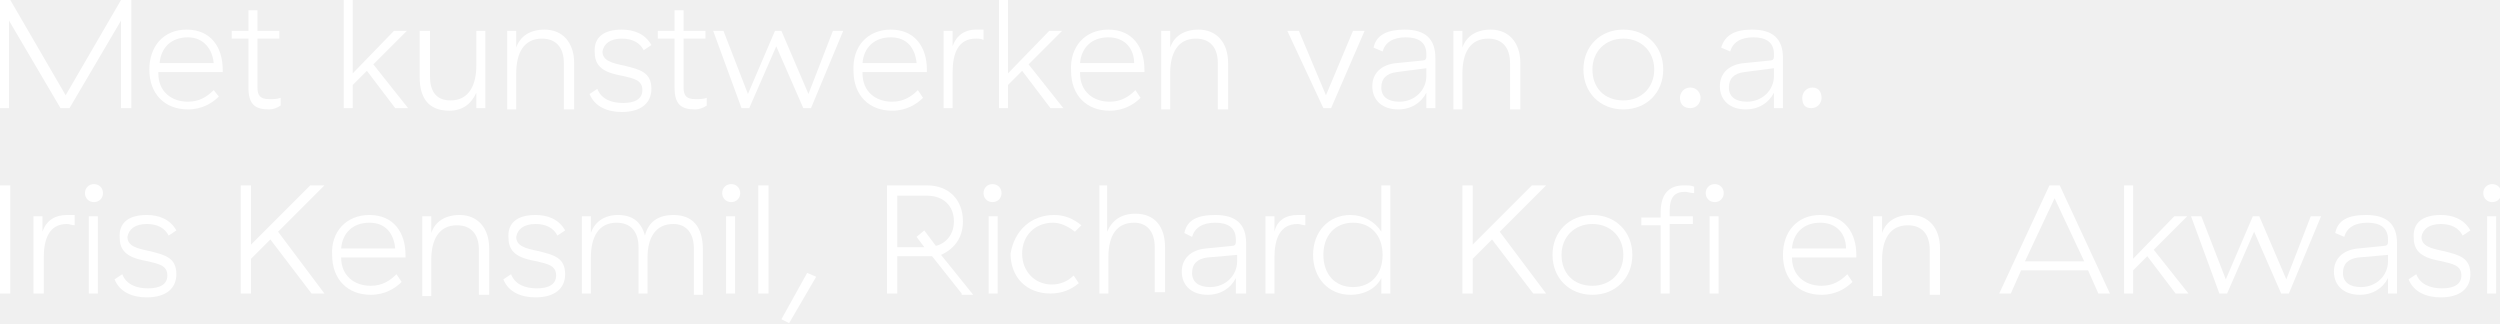
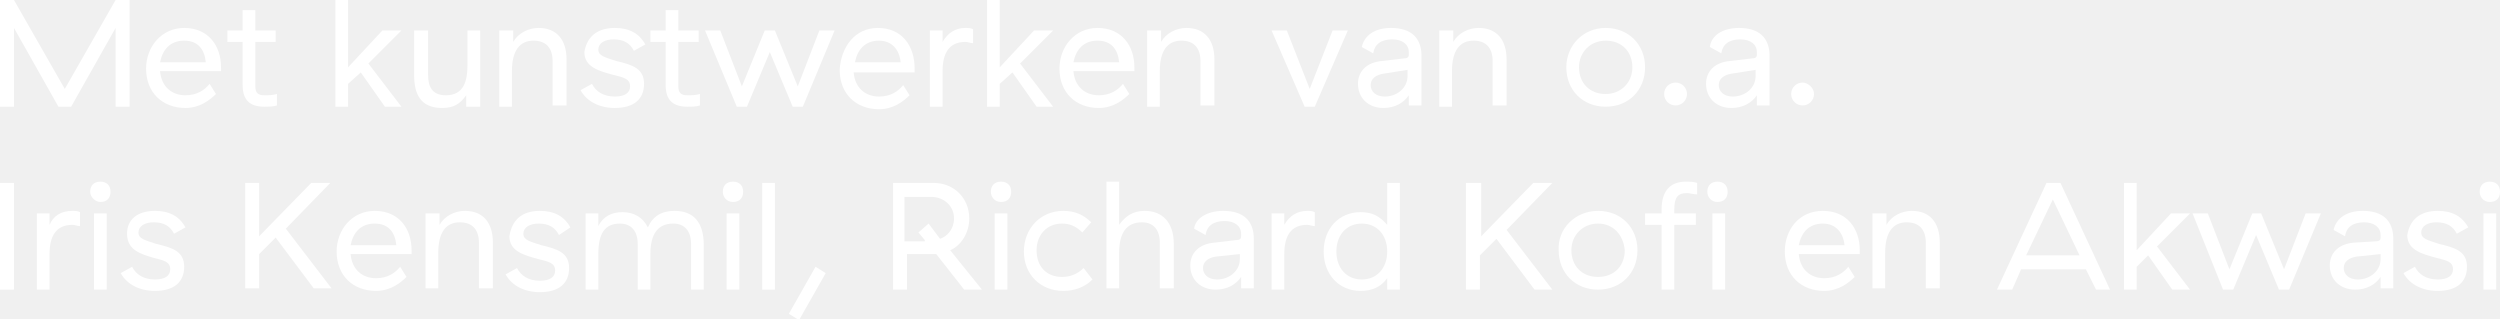
- <svg xmlns="http://www.w3.org/2000/svg" version="1.1" id="Laag_1" x="0px" y="0px" width="194.2px" height="25.1px" viewBox="0 0 194.2 25.1" style="enable-background:new 0 0 194.2 25.1;" xml:space="preserve">
+ <svg xmlns="http://www.w3.org/2000/svg" version="1.1" id="Laag_1" x="0px" y="0px" width="196.8px" height="25.1px" viewBox="0 0 196.8 25.1" style="enable-background:new 0 0 196.8 25.1;" xml:space="preserve">
  <style type="text/css">
	.st0{fill:#FFFFFF;}
</style>
  <g>
-     <path class="st0" d="M0,0h0.8l4.3,7.4L9.4,0h0.8v8.4H9.4V1.6l-4,6.8H4.7l-4-6.8v6.8H0V0z" />
-     <path class="st0" d="M14.5,2.3c1.9,0,2.8,1.4,2.8,3.1v0.2h-5v0.1c0,1.4,1,2.2,2.3,2.2c0.9,0,1.5-0.4,2-0.9L17,7.5   c-0.5,0.5-1.3,1-2.4,1c-1.8,0-3-1.2-3-3.1C11.6,3.6,12.7,2.3,14.5,2.3z M14.6,2.9c-1.3,0-2.1,0.8-2.2,2h4.2   C16.5,3.8,15.8,2.9,14.6,2.9z" />
-     <path class="st0" d="M20.9,8.5c-1.1,0-1.6-0.4-1.6-1.7V3H18V2.4h1.3V0.8H20v1.6h1.7V3H20v3.8c0,0.6,0.2,0.9,0.9,0.9   c0.4,0,0.6,0,0.9-0.1v0.6C21.5,8.4,21.2,8.5,20.9,8.5z" />
-     <path class="st0" d="M27.4,6.6v1.8h-0.7V0h0.7v5.7l3.2-3.3h1L29,5l2.7,3.4h-1l-2.2-2.9L27.4,6.6z" />
-     <path class="st0" d="M37.7,8.4H37V7.2c-0.4,0.9-1.1,1.4-2.1,1.4c-1.7,0-2.3-1.1-2.3-2.6V2.4h0.8v3.5c0,1.1,0.4,1.9,1.6,1.9   c1.5,0,2-1.3,2-2.7V2.4h0.7V8.4z" />
-     <path class="st0" d="M39.4,2.4h0.7v1.3c0.3-0.9,1.1-1.4,2.2-1.4c1.4,0,2.3,1,2.3,2.6v3.6h-0.8V4.9c0-1.2-0.6-1.9-1.7-1.9   c-1.4,0-2,1.1-2,2.7v2.8h-0.7V2.4z" />
-     <path class="st0" d="M48.3,2.3c0.9,0,1.8,0.3,2.3,1.2l-0.6,0.4c-0.3-0.6-0.9-0.9-1.7-0.9c-0.9,0-1.4,0.4-1.5,1   c0,0.7,0.7,0.9,1.7,1.1c1.2,0.3,2.1,0.5,2.1,1.8c0,1.1-0.8,1.8-2.3,1.8c-1.1,0-2.1-0.4-2.5-1.4l0.6-0.4c0.3,0.8,1.1,1.1,2,1.1   c0.9,0,1.5-0.3,1.5-1c0-0.8-0.7-0.9-1.5-1.1c-1.1-0.2-2.2-0.5-2.2-1.8C46.1,2.9,46.9,2.3,48.3,2.3z" />
-     <path class="st0" d="M54,8.5c-1.1,0-1.6-0.4-1.6-1.7V3h-1.3V2.4h1.3V0.8h0.7v1.6h1.7V3h-1.7v3.8c0,0.6,0.2,0.9,0.9,0.9   c0.4,0,0.6,0,0.9-0.1v0.6C54.6,8.4,54.3,8.5,54,8.5z" />
-     <path class="st0" d="M55.4,2.4h0.8l1.9,4.9l2.1-4.9h0.5l2.1,4.9l1.9-4.9h0.8l-2.5,6h-0.6l-2.1-4.8l-2.1,4.8h-0.6L55.4,2.4z" />
-     <path class="st0" d="M69.2,2.3c1.9,0,2.8,1.4,2.8,3.1v0.2h-5v0.1c0,1.4,1,2.2,2.3,2.2c0.9,0,1.5-0.4,2-0.9l0.4,0.6   c-0.5,0.5-1.3,1-2.4,1c-1.8,0-3-1.2-3-3.1C66.2,3.6,67.4,2.3,69.2,2.3z M69.2,2.9c-1.3,0-2.1,0.8-2.2,2h4.2   C71.1,3.8,70.5,2.9,69.2,2.9z" />
-     <path class="st0" d="M75.8,2.3c0.2,0,0.4,0,0.6,0v0.8C76.2,3,76,3,75.8,3C74.4,3,74,4.2,74,5.6v2.8h-0.7v-6H74v1.2   C74.3,2.7,75,2.3,75.8,2.3z" />
-     <path class="st0" d="M78.3,6.6v1.8h-0.7V0h0.7v5.7l3.2-3.3h1L79.9,5l2.7,3.4h-1l-2.2-2.9L78.3,6.6z" />
-     <path class="st0" d="M86.1,2.3c1.9,0,2.8,1.4,2.8,3.1v0.2h-5v0.1c0,1.4,1,2.2,2.3,2.2c0.9,0,1.5-0.4,2-0.9l0.4,0.6   c-0.5,0.5-1.3,1-2.4,1c-1.8,0-3-1.2-3-3.1C83.1,3.6,84.3,2.3,86.1,2.3z M86.1,2.9c-1.3,0-2.1,0.8-2.2,2h4.2   C88.1,3.8,87.4,2.9,86.1,2.9z" />
-     <path class="st0" d="M90.2,2.4h0.7v1.3c0.3-0.9,1.1-1.4,2.2-1.4c1.4,0,2.3,1,2.3,2.6v3.6h-0.8V4.9c0-1.2-0.6-1.9-1.7-1.9   c-1.4,0-2,1.1-2,2.7v2.8h-0.7V2.4z" />
-     <path class="st0" d="M100,2.4h0.9l2.1,5l2.1-5h0.9l-2.6,6h-0.6L100,2.4z" />
-     <path class="st0" d="M109.1,2.3c1.6,0,2.4,0.7,2.4,2.2v3.9h-0.7V7.2c-0.4,0.8-1.2,1.3-2.2,1.3c-1.2,0-2-0.7-2-1.8   c0-1,0.7-1.7,1.9-1.8l2-0.2c0.2,0,0.3-0.1,0.3-0.3V4.2c0-0.9-0.6-1.3-1.6-1.3c-1,0-1.6,0.4-1.8,1.1l-0.7-0.3   C106.9,2.7,107.8,2.3,109.1,2.3z M108.5,5.6c-0.8,0.1-1.2,0.5-1.2,1.2c0,0.7,0.5,1.1,1.4,1.1c1.2,0,2.1-0.9,2.1-2V5.3L108.5,5.6z" />
-     <path class="st0" d="M112.9,2.4h0.7v1.3c0.3-0.9,1.1-1.4,2.2-1.4c1.4,0,2.3,1,2.3,2.6v3.6h-0.8V4.9c0-1.2-0.6-1.9-1.7-1.9   c-1.4,0-2,1.1-2,2.7v2.8h-0.7V2.4z" />
-     <path class="st0" d="M126.1,2.3c1.8,0,3.1,1.3,3.1,3.1c0,1.8-1.3,3.1-3.1,3.1c-1.8,0-3.1-1.3-3.1-3.1C123,3.6,124.3,2.3,126.1,2.3z    M126.1,3c-1.4,0-2.4,1-2.4,2.4s0.9,2.4,2.4,2.4c1.4,0,2.4-1,2.4-2.4S127.5,3,126.1,3z" />
-     <path class="st0" d="M132.1,7.6c0,0.4-0.3,0.8-0.8,0.8s-0.8-0.3-0.8-0.8c0-0.4,0.3-0.8,0.8-0.8S132.1,7.2,132.1,7.6z" />
-     <path class="st0" d="M136.1,2.3c1.6,0,2.4,0.7,2.4,2.2v3.9h-0.7V7.2c-0.4,0.8-1.2,1.3-2.2,1.3c-1.2,0-2-0.7-2-1.8   c0-1,0.7-1.7,1.9-1.8l2-0.2c0.2,0,0.3-0.1,0.3-0.3V4.2c0-0.9-0.6-1.3-1.6-1.3c-1,0-1.6,0.4-1.8,1.1l-0.7-0.3   C134,2.7,134.8,2.3,136.1,2.3z M135.5,5.6c-0.8,0.1-1.2,0.5-1.2,1.2c0,0.7,0.5,1.1,1.4,1.1c1.2,0,2.1-0.9,2.1-2V5.3L135.5,5.6z" />
-     <path class="st0" d="M141.5,7.6c0,0.4-0.3,0.8-0.8,0.8S140,8.1,140,7.6c0-0.4,0.3-0.8,0.8-0.8S141.5,7.2,141.5,7.6z" />
-     <path class="st0" d="M0,14.4h0.8v8.4H0V14.4z" />
-     <path class="st0" d="M5.2,16.7c0.2,0,0.4,0,0.6,0v0.8c-0.2,0-0.4-0.1-0.6-0.1c-1.4,0-1.8,1.2-1.8,2.6v2.8H2.6v-6h0.7V18   C3.6,17.1,4.3,16.7,5.2,16.7z" />
-     <path class="st0" d="M6.6,15c0-0.4,0.3-0.7,0.7-0.7S8,14.6,8,15c0,0.4-0.3,0.7-0.7,0.7S6.6,15.4,6.6,15z M7.7,22.8H6.9v-6h0.7V22.8   z" />
-     <path class="st0" d="M11.4,16.7c0.9,0,1.8,0.3,2.3,1.2l-0.6,0.4c-0.3-0.6-0.9-0.9-1.7-0.9c-0.9,0-1.4,0.4-1.5,1   c0,0.7,0.7,0.9,1.7,1.1c1.2,0.3,2.1,0.5,2.1,1.8c0,1.1-0.8,1.8-2.3,1.8c-1.1,0-2.1-0.4-2.5-1.4l0.6-0.4c0.3,0.8,1.1,1.1,2,1.1   c0.9,0,1.5-0.3,1.5-1c0-0.8-0.7-0.9-1.5-1.1c-1.1-0.2-2.2-0.5-2.2-1.8C9.2,17.3,10,16.7,11.4,16.7z" />
-     <path class="st0" d="M18.7,14.4h0.8V19l4.6-4.6h1.1L21.6,18l3.6,4.8h-1L21,18.6l-1.5,1.5v2.7h-0.8V14.4z" />
-     <path class="st0" d="M28.7,16.7c1.9,0,2.8,1.4,2.8,3.1v0.2h-5V20c0,1.4,1,2.2,2.3,2.2c0.9,0,1.5-0.4,2-0.9l0.4,0.6   c-0.5,0.5-1.3,1-2.4,1c-1.8,0-3-1.2-3-3.1C25.7,18,26.9,16.7,28.7,16.7z M28.7,17.3c-1.3,0-2.1,0.8-2.2,2h4.2   C30.6,18.2,30,17.3,28.7,17.3z" />
-     <path class="st0" d="M32.8,16.8h0.7v1.3c0.3-0.9,1.1-1.4,2.2-1.4c1.4,0,2.3,1,2.3,2.6v3.6h-0.8v-3.5c0-1.2-0.6-1.9-1.7-1.9   c-1.4,0-2,1.1-2,2.7v2.8h-0.7V16.8z" />
-     <path class="st0" d="M41.6,16.7c0.9,0,1.8,0.3,2.3,1.2l-0.6,0.4c-0.3-0.6-0.9-0.9-1.7-0.9c-0.9,0-1.4,0.4-1.5,1   c0,0.7,0.7,0.9,1.7,1.1c1.2,0.3,2.1,0.5,2.1,1.8c0,1.1-0.8,1.8-2.3,1.8c-1.1,0-2.1-0.4-2.5-1.4l0.6-0.4c0.3,0.8,1.1,1.1,2,1.1   c0.9,0,1.5-0.3,1.5-1c0-0.8-0.7-0.9-1.5-1.1c-1.1-0.2-2.2-0.5-2.2-1.8C39.4,17.3,40.2,16.7,41.6,16.7z" />
-     <path class="st0" d="M52.3,16.7c1.5,0,2.3,0.9,2.3,2.7v3.5h-0.7v-3.6c0-1.2-0.6-1.9-1.6-1.9c-1.4,0-2,1.1-2,2.6v2.8h-0.7v-3.6   c0-1.2-0.6-1.9-1.7-1.9c-1.4,0-2,1.1-2,2.7v2.8h-0.7v-6h0.7v1.3c0.3-0.9,1.1-1.4,2.1-1.4c1.1,0,1.8,0.5,2.1,1.6   C50.4,17.1,51.3,16.7,52.3,16.7z" />
-     <path class="st0" d="M56.1,15c0-0.4,0.3-0.7,0.7-0.7s0.7,0.3,0.7,0.7c0,0.4-0.3,0.7-0.7,0.7S56.1,15.4,56.1,15z M57.1,22.8h-0.7v-6   h0.7V22.8z" />
-     <path class="st0" d="M59.7,22.8h-0.8v-8.4h0.8V22.8z" />
-     <path class="st0" d="M63.4,21.5l-2.1,3.6l-0.6-0.3l2-3.6L63.4,21.5z" />
-     <path class="st0" d="M74.7,22.8l-2.3-2.9c-0.1,0-0.2,0-0.4,0h-2.3v2.9h-0.8v-8.4H72c1.7,0,2.8,1.1,2.8,2.8c0,1.2-0.6,2.1-1.7,2.6   l2.5,3.1H74.7z M71.8,19.2l-0.6-0.8l0.6-0.5l0.9,1.2c0.8-0.2,1.4-0.9,1.4-1.9c0-1.2-0.8-2-2.1-2h-2.3v4H71.8z" />
-     <path class="st0" d="M76.4,15c0-0.4,0.3-0.7,0.7-0.7s0.7,0.3,0.7,0.7c0,0.4-0.3,0.7-0.7,0.7S76.4,15.4,76.4,15z M77.5,22.8h-0.7v-6   h0.7V22.8z" />
-     <path class="st0" d="M81.9,16.7c0.8,0,1.5,0.3,2.1,0.8L83.5,18c-0.5-0.4-1.1-0.7-1.7-0.7c-1.4,0-2.4,1-2.4,2.4c0,1.4,1,2.4,2.3,2.4   c0.6,0,1.2-0.2,1.7-0.7l0.4,0.6c-0.6,0.5-1.3,0.8-2.2,0.8c-1.9,0-3.1-1.3-3.1-3.1C78.8,17.9,80.1,16.7,81.9,16.7z" />
-     <path class="st0" d="M86,18c0.4-0.9,1.1-1.4,2.2-1.4c1.5,0,2.3,1,2.3,2.6v3.5h-0.8v-3.5c0-1.2-0.6-1.9-1.6-1.9c-1.3,0-2,0.9-2,2.7   v2.8h-0.7v-8.4H86V18z" />
-     <path class="st0" d="M94.4,16.7c1.6,0,2.4,0.7,2.4,2.2v3.9H96v-1.2c-0.4,0.8-1.2,1.3-2.2,1.3c-1.2,0-2-0.7-2-1.8   c0-1,0.7-1.7,1.9-1.8l2-0.2c0.2,0,0.3-0.1,0.3-0.3v-0.2c0-0.9-0.6-1.3-1.6-1.3c-1,0-1.6,0.4-1.8,1.1L92,18.1   C92.2,17.1,93,16.7,94.4,16.7z M93.8,20c-0.8,0.1-1.2,0.5-1.2,1.2c0,0.7,0.5,1.1,1.4,1.1c1.2,0,2.1-0.9,2.1-2v-0.5L93.8,20z" />
-     <path class="st0" d="M100.8,16.7c0.2,0,0.4,0,0.6,0v0.8c-0.2,0-0.4-0.1-0.6-0.1c-1.4,0-1.8,1.2-1.8,2.6v2.8h-0.7v-6h0.7V18   C99.2,17.1,99.9,16.7,100.8,16.7z" />
-     <path class="st0" d="M108,22.8h-0.7v-1.2c-0.4,0.8-1.3,1.3-2.4,1.3c-1.7,0-2.9-1.3-2.9-3.1c0-1.8,1.2-3.1,2.9-3.1   c1,0,1.9,0.5,2.4,1.3v-3.6h0.7V22.8z M102.8,19.8c0,1.5,0.9,2.5,2.3,2.5c1.4,0,2.3-1,2.3-2.5s-0.9-2.5-2.3-2.5   C103.7,17.3,102.8,18.3,102.8,19.8z" />
-     <path class="st0" d="M113.6,14.4h0.8V19l4.6-4.6h1.1l-3.6,3.6l3.6,4.8h-1l-3.2-4.2l-1.5,1.5v2.7h-0.8V14.4z" />
-     <path class="st0" d="M123.7,16.7c1.8,0,3.1,1.3,3.1,3.1c0,1.8-1.3,3.1-3.1,3.1c-1.8,0-3.1-1.3-3.1-3.1   C120.6,18,121.9,16.7,123.7,16.7z M123.7,17.4c-1.4,0-2.4,1-2.4,2.4c0,1.4,0.9,2.4,2.4,2.4c1.4,0,2.4-1,2.4-2.4   C126.1,18.4,125.1,17.4,123.7,17.4z" />
-     <path class="st0" d="M129.7,22.8H129v-5.3h-1.5v-0.6h1.5v-0.4c0-1.6,0.8-2.1,1.8-2.1c0.3,0,0.6,0,0.8,0.1V15   c-0.3,0-0.5-0.1-0.7-0.1c-0.8,0-1.2,0.4-1.2,1.5v0.4h1.8v0.6h-1.8V22.8z" />
-     <path class="st0" d="M132.5,15c0-0.4,0.3-0.7,0.7-0.7s0.7,0.3,0.7,0.7c0,0.4-0.3,0.7-0.7,0.7S132.5,15.4,132.5,15z M133.5,22.8   h-0.7v-6h0.7V22.8z" />
-     <path class="st0" d="M141.4,16.7c1.9,0,2.8,1.4,2.8,3.1v0.2h-5V20c0,1.4,1,2.2,2.3,2.2c0.9,0,1.5-0.4,2-0.9l0.4,0.6   c-0.5,0.5-1.3,1-2.4,1c-1.8,0-3-1.2-3-3.1C138.5,18,139.6,16.7,141.4,16.7z M141.4,17.3c-1.3,0-2.1,0.8-2.2,2h4.2   C143.4,18.2,142.7,17.3,141.4,17.3z" />
-     <path class="st0" d="M145.5,16.8h0.7v1.3c0.3-0.9,1.1-1.4,2.2-1.4c1.4,0,2.3,1,2.3,2.6v3.6h-0.8v-3.5c0-1.2-0.6-1.9-1.7-1.9   c-1.4,0-2,1.1-2,2.7v2.8h-0.7V16.8z" />
-     <path class="st0" d="M162.2,21H157l-0.8,1.8h-0.9l3.9-8.4h0.8l3.9,8.4h-0.9L162.2,21z M161.9,20.3l-2.3-4.9l-2.3,4.9H161.9z" />
-     <path class="st0" d="M165.7,21v1.8h-0.7v-8.4h0.7v5.7l3.2-3.3h1l-2.6,2.6l2.7,3.4h-1l-2.2-2.9L165.7,21z" />
-     <path class="st0" d="M170.2,16.8h0.8l1.9,4.9l2.1-4.9h0.5l2.1,4.9l1.9-4.9h0.8l-2.5,6h-0.6l-2.1-4.8l-2.1,4.8h-0.6L170.2,16.8z" />
-     <path class="st0" d="M183.8,16.7c1.6,0,2.4,0.7,2.4,2.2v3.9h-0.7v-1.2c-0.4,0.8-1.2,1.3-2.2,1.3c-1.2,0-2-0.7-2-1.8   c0-1,0.7-1.7,1.9-1.8l2-0.2c0.2,0,0.3-0.1,0.3-0.3v-0.2c0-0.9-0.6-1.3-1.6-1.3c-1,0-1.6,0.4-1.8,1.1l-0.7-0.3   C181.6,17.1,182.4,16.7,183.8,16.7z M183.2,20c-0.8,0.1-1.2,0.5-1.2,1.2c0,0.7,0.5,1.1,1.4,1.1c1.2,0,2.1-0.9,2.1-2v-0.5L183.2,20z   " />
-     <path class="st0" d="M189.6,16.7c0.9,0,1.8,0.3,2.3,1.2l-0.6,0.4c-0.3-0.6-0.9-0.9-1.7-0.9c-0.9,0-1.4,0.4-1.5,1   c0,0.7,0.7,0.9,1.7,1.1c1.2,0.3,2.1,0.5,2.1,1.8c0,1.1-0.8,1.8-2.3,1.8c-1.1,0-2.1-0.4-2.5-1.4l0.6-0.4c0.3,0.8,1.1,1.1,2,1.1   c0.9,0,1.5-0.3,1.5-1c0-0.8-0.7-0.9-1.5-1.1c-1.1-0.2-2.2-0.5-2.2-1.8C187.4,17.3,188.2,16.7,189.6,16.7z" />
-     <path class="st0" d="M192.9,15c0-0.4,0.3-0.7,0.7-0.7s0.7,0.3,0.7,0.7c0,0.4-0.3,0.7-0.7,0.7S192.9,15.4,192.9,15z M193.9,22.8   h-0.7v-6h0.7V22.8z" />
+     <path class="st0" d="M0,0h1.1l4,7l4-7h1.1v8.4H9.1V2.2L5.6,8.4H4.6L1.1,2.2v6.2H0V0z" />
+     <path class="st0" d="M14.5,2.2c1.9,0,2.9,1.4,2.9,3.1v0.3h-4.8v0c0.1,1.2,0.9,1.9,2,1.9c0.9,0,1.5-0.4,1.9-0.9L17,7.4   c-0.5,0.5-1.3,1.1-2.4,1.1c-1.8,0-3.1-1.2-3.1-3.1C11.5,3.7,12.7,2.2,14.5,2.2z M14.5,3.2c-1.1,0-1.7,0.7-1.9,1.7h3.6   C16.1,3.9,15.6,3.2,14.5,3.2z" />
+     <path class="st0" d="M20.8,8.4c-1.1,0-1.7-0.5-1.7-1.7V3.3h-1.2V2.4h1.2V0.8h1v1.6h1.6v0.9h-1.6v3.5c0,0.5,0.2,0.7,0.7,0.7   c0.4,0,0.6,0,1-0.1v0.9C21.5,8.4,21.1,8.4,20.8,8.4z" />
+     <path class="st0" d="M27.4,6.6v1.8h-1V0h1v5.3l2.7-2.9h1.5L29,5l2.6,3.4h-1.3l-1.9-2.7L27.4,6.6z" />
+     <path class="st0" d="M37.7,8.4h-1V7.5c-0.5,0.7-1,1-1.9,1c-1.7,0-2.2-1.1-2.2-2.6V2.4h1.1v3.5c0,0.9,0.3,1.6,1.4,1.6   c1.4,0,1.7-1.1,1.7-2.4V2.4h1V8.4z" />
+     <path class="st0" d="M39.4,2.4h1v0.9c0.4-0.7,1.2-1.1,2-1.1c1.4,0,2.2,0.9,2.2,2.5v3.6h-1.1V4.8c0-1-0.5-1.6-1.5-1.6   c-1.1,0-1.7,0.8-1.7,2.4v2.8h-1V2.4z" />
+     <path class="st0" d="M48.4,2.2c1.1,0,1.9,0.4,2.4,1.3l-0.9,0.5c-0.3-0.6-0.8-0.9-1.6-0.9c-0.7,0-1.2,0.3-1.2,0.8   c0,0.5,0.5,0.6,1.4,0.9c1.3,0.3,2.2,0.6,2.2,1.8c0,1.2-0.8,1.9-2.3,1.9c-1.2,0-2.2-0.5-2.7-1.4l0.9-0.5c0.3,0.6,0.9,1,1.8,1   c0.8,0,1.2-0.3,1.2-0.8c0-0.6-0.5-0.7-1.3-0.9c-1.1-0.3-2.3-0.6-2.3-1.8C46.2,2.9,47,2.2,48.4,2.2z" />
+     <path class="st0" d="M54.1,8.4c-1.1,0-1.7-0.5-1.7-1.7V3.3h-1.2V2.4h1.2V0.8h1v1.6h1.6v0.9h-1.6v3.5c0,0.5,0.2,0.7,0.7,0.7   c0.4,0,0.6,0,1-0.1v0.9C54.8,8.4,54.5,8.4,54.1,8.4z" />
+     <path class="st0" d="M55.5,2.4h1.2l1.7,4.4l1.8-4.4H61l1.8,4.4l1.7-4.4h1.2l-2.5,6h-0.8l-1.8-4.3l-1.8,4.3H58L55.5,2.4z" />
+     <path class="st0" d="M69.1,2.2C71,2.2,72,3.6,72,5.4v0.3h-4.8v0c0.1,1.2,0.9,1.9,2,1.9c0.9,0,1.5-0.4,1.9-0.9l0.5,0.8   c-0.5,0.5-1.3,1.1-2.4,1.1c-1.8,0-3.1-1.2-3.1-3.1C66.2,3.7,67.3,2.2,69.1,2.2z M69.2,3.2c-1.1,0-1.7,0.7-1.9,1.7h3.6   C70.8,3.9,70.2,3.2,69.2,3.2z" />
+     <path class="st0" d="M76,2.2c0.2,0,0.4,0,0.6,0.1v1.1c-0.2,0-0.4-0.1-0.6-0.1c-1.3,0-1.8,0.9-1.8,2.3v2.8h-1v-6h1v0.9   C74.6,2.6,75.2,2.2,76,2.2z" />
+     <path class="st0" d="M78.7,6.6v1.8h-1V0h1v5.3l2.7-2.9h1.5L80.3,5l2.6,3.4h-1.3l-1.9-2.7L78.7,6.6z" />
+     <path class="st0" d="M86.4,2.2c1.9,0,2.9,1.4,2.9,3.1v0.3h-4.8v0c0.1,1.2,0.9,1.9,2,1.9c0.9,0,1.5-0.4,1.9-0.9l0.5,0.8   c-0.5,0.5-1.3,1.1-2.4,1.1c-1.8,0-3.1-1.2-3.1-3.1C83.4,3.7,84.6,2.2,86.4,2.2z M86.4,3.2c-1.1,0-1.7,0.7-1.9,1.7h3.6   C88,3.9,87.5,3.2,86.4,3.2z" />
+     <path class="st0" d="M90.4,2.4h1v0.9c0.4-0.7,1.2-1.1,2-1.1c1.4,0,2.2,0.9,2.2,2.5v3.6h-1.1V4.8c0-1-0.5-1.6-1.5-1.6   c-1.1,0-1.7,0.8-1.7,2.4v2.8h-1V2.4z" />
+     <path class="st0" d="M100.1,2.4h1.2l1.8,4.6l1.8-4.6h1.2l-2.6,6h-0.8L100.1,2.4z" />
+     <path class="st0" d="M109.5,2.2c1.6,0,2.4,0.8,2.4,2.2v3.9h-1V7.5c-0.4,0.6-1.1,1-2,1c-1.2,0-2-0.8-2-1.9c0-1,0.7-1.7,1.9-1.8   l1.7-0.2c0.3,0,0.4-0.1,0.4-0.3V4.1c0-0.6-0.5-1-1.3-1c-0.9,0-1.4,0.4-1.5,1.1l-0.9-0.5C107.4,2.8,108.2,2.2,109.5,2.2z M108.9,5.8   c-0.6,0.1-1,0.4-1,0.9c0,0.5,0.4,0.9,1.1,0.9c1,0,1.8-0.7,1.8-1.6V5.5L108.9,5.8z" />
+     <path class="st0" d="M113.4,2.4h1v0.9c0.4-0.7,1.2-1.1,2-1.1c1.4,0,2.2,0.9,2.2,2.5v3.6h-1.1V4.8c0-1-0.5-1.6-1.5-1.6   c-1.1,0-1.7,0.8-1.7,2.4v2.8h-1V2.4z" />
+     <path class="st0" d="M126.4,2.2c1.8,0,3.1,1.3,3.1,3.1c0,1.8-1.3,3.1-3.1,3.1c-1.8,0-3.1-1.3-3.1-3.1   C123.3,3.6,124.6,2.2,126.4,2.2z M126.4,3.2c-1.2,0-2.1,0.9-2.1,2.1c0,1.2,0.8,2.1,2.1,2.1c1.2,0,2.1-0.9,2.1-2.1   C128.5,4.1,127.7,3.2,126.4,3.2z" />
+     <path class="st0" d="M132.8,7.4c0,0.5-0.4,0.9-0.9,0.9c-0.5,0-0.9-0.4-0.9-0.9s0.4-0.9,0.9-0.9C132.4,6.5,132.8,6.9,132.8,7.4z" />
+     <path class="st0" d="M136.9,2.2c1.6,0,2.4,0.8,2.4,2.2v3.9h-1V7.5c-0.4,0.6-1.1,1-2,1c-1.2,0-2-0.8-2-1.9c0-1,0.7-1.7,1.9-1.8   l1.7-0.2c0.3,0,0.4-0.1,0.4-0.3V4.1c0-0.6-0.5-1-1.3-1c-0.9,0-1.4,0.4-1.5,1.1l-0.9-0.5C134.7,2.8,135.6,2.2,136.9,2.2z M136.3,5.8   c-0.6,0.1-1,0.4-1,0.9c0,0.5,0.4,0.9,1.1,0.9c1,0,1.8-0.7,1.8-1.6V5.5L136.3,5.8z" />
+     <path class="st0" d="M142.8,7.4c0,0.5-0.4,0.9-0.9,0.9c-0.5,0-0.9-0.4-0.9-0.9s0.4-0.9,0.9-0.9C142.3,6.5,142.8,6.9,142.8,7.4z" />
+     <path class="st0" d="M0,14.4h1.1v8.4H0V14.4z" />
+     <path class="st0" d="M5.7,16.6c0.2,0,0.4,0,0.6,0.1v1.1c-0.2,0-0.4-0.1-0.6-0.1c-1.3,0-1.8,0.9-1.8,2.3v2.8h-1v-6h1v0.9   C4.2,17,4.8,16.6,5.7,16.6z" />
+     <path class="st0" d="M7.1,15.1c0-0.5,0.3-0.8,0.8-0.8c0.5,0,0.8,0.3,0.8,0.8c0,0.5-0.3,0.8-0.8,0.8C7.5,15.9,7.1,15.5,7.1,15.1z    M8.4,22.8h-1v-6h1V22.8z" />
+     <path class="st0" d="M12.2,16.6c1.1,0,1.9,0.4,2.4,1.3l-0.9,0.5c-0.3-0.6-0.8-0.9-1.6-0.9c-0.7,0-1.2,0.3-1.2,0.8   c0,0.5,0.5,0.6,1.4,0.9c1.3,0.3,2.2,0.6,2.2,1.8c0,1.2-0.8,1.9-2.3,1.9c-1.2,0-2.2-0.5-2.7-1.4l0.9-0.5c0.3,0.6,0.9,1,1.8,1   c0.8,0,1.2-0.3,1.2-0.8c0-0.6-0.5-0.7-1.3-0.9C11.1,20,10,19.7,10,18.4C10,17.3,10.8,16.6,12.2,16.6z" />
+     <path class="st0" d="M19.3,14.4h1.1v4.2l4.1-4.2h1.5L22.5,18l3.6,4.7h-1.4l-3-4l-1.3,1.3v2.7h-1.1V14.4z" />
+     <path class="st0" d="M29.5,16.6c1.9,0,2.9,1.4,2.9,3.1v0.3h-4.8v0c0.1,1.2,0.9,1.9,2,1.9c0.9,0,1.5-0.4,1.9-0.9l0.5,0.8   c-0.5,0.5-1.3,1.1-2.4,1.1c-1.8,0-3.1-1.2-3.1-3.1C26.5,18.1,27.7,16.6,29.5,16.6z M29.5,17.6c-1.1,0-1.7,0.7-1.9,1.7h3.6   C31.1,18.3,30.6,17.6,29.5,17.6z" />
+     <path class="st0" d="M33.6,16.8h1v0.9c0.4-0.7,1.2-1.1,2-1.1c1.4,0,2.2,0.9,2.2,2.5v3.6h-1.1v-3.6c0-1-0.5-1.6-1.5-1.6   c-1.1,0-1.7,0.8-1.7,2.4v2.8h-1V16.8z" />
+     <path class="st0" d="M42.5,16.6c1.1,0,1.9,0.4,2.4,1.3L44,18.5c-0.3-0.6-0.8-0.9-1.6-0.9c-0.7,0-1.2,0.3-1.2,0.8   c0,0.5,0.5,0.6,1.4,0.9c1.3,0.3,2.2,0.6,2.2,1.8c0,1.2-0.8,1.9-2.3,1.9c-1.2,0-2.2-0.5-2.7-1.4l0.9-0.5c0.3,0.6,0.9,1,1.8,1   c0.8,0,1.2-0.3,1.2-0.8c0-0.6-0.5-0.7-1.3-0.9c-1.1-0.3-2.3-0.6-2.3-1.8C40.3,17.3,41.1,16.6,42.5,16.6z" />
+     <path class="st0" d="M53.1,16.6c1.5,0,2.3,0.9,2.3,2.7v3.5h-1v-3.6c0-1-0.5-1.6-1.4-1.6c-1.2,0-1.8,0.8-1.8,2.4v2.8h-1v-3.6   c0-1-0.5-1.6-1.4-1.6c-1.2,0-1.7,0.8-1.7,2.4v2.8h-1v-6h1v1c0.4-0.8,1.1-1.1,1.9-1.1c0.9,0,1.6,0.4,2,1.2   C51.4,17,52.1,16.6,53.1,16.6z" />
+     <path class="st0" d="M56.9,15.1c0-0.5,0.3-0.8,0.8-0.8c0.5,0,0.8,0.3,0.8,0.8c0,0.5-0.3,0.8-0.8,0.8C57.2,15.9,56.9,15.5,56.9,15.1   z M58.2,22.8h-1v-6h1V22.8z" />
+     <path class="st0" d="M61,22.8H60v-8.4H61V22.8z" />
+     <path class="st0" d="M65,21.5l-2.1,3.7l-0.8-0.5l2.1-3.7L65,21.5z" />
+     <path class="st0" d="M75.9,22.8L73.7,20h-0.2h-2.1v2.8h-1.1v-8.4h3.2c1.6,0,2.8,1.2,2.8,2.8c0,1.1-0.6,2.1-1.5,2.5l2.5,3.1H75.9z    M72.8,18.9l-0.5-0.6l0.8-0.7l0.9,1.2c0.6-0.2,1.1-0.8,1.1-1.6c0-1-0.8-1.7-1.8-1.7h-2.1v3.5H72.8z" />
+     <path class="st0" d="M78,15.1c0-0.5,0.3-0.8,0.8-0.8c0.5,0,0.8,0.3,0.8,0.8c0,0.5-0.3,0.8-0.8,0.8C78.3,15.9,78,15.5,78,15.1z    M79.3,22.8h-1v-6h1V22.8z" />
+     <path class="st0" d="M83.7,16.6c0.9,0,1.6,0.3,2.2,0.9l-0.7,0.8c-0.5-0.5-1-0.7-1.6-0.7c-1.2,0-2,0.9-2,2.1c0,1.3,0.8,2.1,2,2.1   c0.6,0,1.2-0.2,1.7-0.7L86,22c-0.6,0.6-1.4,0.9-2.3,0.9c-1.8,0-3.1-1.3-3.1-3.1S81.9,16.6,83.7,16.6z" />
+     <path class="st0" d="M88.1,17.7c0.5-0.7,1.1-1.1,2-1.1c1.4,0,2.3,0.9,2.3,2.6v3.5h-1.1v-3.6c0-1-0.5-1.6-1.4-1.6   c-1.2,0-1.8,0.8-1.8,2.4v2.8h-1v-8.4h1V17.7z" />
+     <path class="st0" d="M96.3,16.6c1.6,0,2.4,0.8,2.4,2.2v3.9h-1v-0.9c-0.4,0.6-1.1,1-2,1c-1.2,0-2-0.8-2-1.9c0-1,0.7-1.7,1.9-1.8   l1.7-0.2c0.3,0,0.4-0.1,0.4-0.3v-0.2c0-0.6-0.5-1-1.3-1c-0.9,0-1.4,0.4-1.5,1.1l-0.9-0.5C94.1,17.2,95,16.6,96.3,16.6z M95.7,20.2   c-0.6,0.1-1,0.4-1,0.9c0,0.5,0.4,0.9,1.1,0.9c1,0,1.8-0.7,1.8-1.6v-0.4L95.7,20.2z" />
+     <path class="st0" d="M102.9,16.6c0.2,0,0.4,0,0.6,0.1v1.1c-0.2,0-0.4-0.1-0.6-0.1c-1.3,0-1.8,0.9-1.8,2.3v2.8h-1v-6h1v0.9   C101.5,17,102.1,16.6,102.9,16.6z" />
+     <path class="st0" d="M110.2,22.8h-1v-0.9c-0.5,0.7-1.2,1-2.1,1c-1.7,0-2.9-1.3-2.9-3.1c0-1.8,1.2-3.1,2.9-3.1c0.9,0,1.5,0.3,2.1,1   v-3.3h1V22.8z M105.2,19.8c0,1.3,0.8,2.2,2,2.2s2-0.9,2-2.2c0-1.3-0.8-2.2-2-2.2S105.2,18.5,105.2,19.8z" />
+     <path class="st0" d="M115.5,14.4h1.1v4.2l4.1-4.2h1.5l-3.6,3.7l3.6,4.7h-1.4l-3-4l-1.3,1.3v2.7h-1.1V14.4z" />
+     <path class="st0" d="M125.8,16.6c1.8,0,3.1,1.3,3.1,3.1c0,1.8-1.3,3.1-3.1,3.1s-3.1-1.3-3.1-3.1C122.6,18,124,16.6,125.8,16.6z    M125.8,17.6c-1.2,0-2.1,0.9-2.1,2.1c0,1.2,0.8,2.1,2.1,2.1s2.1-0.9,2.1-2.1C127.8,18.5,127,17.6,125.8,17.6z" />
+     <path class="st0" d="M131.8,22.8h-1v-5.1h-1.3v-0.9h1.3v-0.3c0-1.6,0.8-2.2,1.9-2.2c0.3,0,0.6,0,0.9,0.1v0.9   c-0.3,0-0.6-0.1-0.8-0.1c-0.7,0-1,0.3-1,1.3v0.3h1.7v0.9h-1.7V22.8z" />
+     <path class="st0" d="M134.4,15.1c0-0.5,0.3-0.8,0.8-0.8s0.8,0.3,0.8,0.8c0,0.5-0.3,0.8-0.8,0.8S134.4,15.5,134.4,15.1z M135.8,22.8   h-1v-6h1V22.8z" />
+     <path class="st0" d="M143.5,16.6c1.9,0,2.9,1.4,2.9,3.1v0.3h-4.8v0c0.1,1.2,0.9,1.9,2,1.9c0.9,0,1.5-0.4,1.9-0.9l0.5,0.8   c-0.5,0.5-1.3,1.1-2.4,1.1c-1.8,0-3.1-1.2-3.1-3.1C140.5,18.1,141.6,16.6,143.5,16.6z M143.5,17.6c-1.1,0-1.7,0.7-1.9,1.7h3.6   C145.1,18.3,144.5,17.6,143.5,17.6z" />
+     <path class="st0" d="M147.5,16.8h1v0.9c0.4-0.7,1.2-1.1,2-1.1c1.4,0,2.2,0.9,2.2,2.5v3.6h-1.1v-3.6c0-1-0.5-1.6-1.5-1.6   c-1.1,0-1.7,0.8-1.7,2.4v2.8h-1V16.8z" />
+     <path class="st0" d="M164.2,21.2h-5.1l-0.7,1.6h-1.2l3.9-8.4h1.1l3.9,8.4H165L164.2,21.2z M163.7,20.1l-2.1-4.4l-2.1,4.4H163.7z" />
+     <path class="st0" d="M168.2,21v1.8h-1v-8.4h1v5.3l2.7-2.9h1.5l-2.6,2.6l2.6,3.4H171l-1.9-2.7L168.2,21z" />
+     <path class="st0" d="M172.6,16.8h1.2l1.7,4.4l1.8-4.4h0.7l1.8,4.4l1.7-4.4h1.2l-2.5,6h-0.8l-1.8-4.3l-1.8,4.3h-0.8L172.6,16.8z" />
+     <path class="st0" d="M186,16.6c1.6,0,2.4,0.8,2.4,2.2v3.9h-1v-0.9c-0.4,0.6-1.1,1-2,1c-1.2,0-2-0.8-2-1.9c0-1,0.7-1.7,1.9-1.8   L187,19c0.3,0,0.4-0.1,0.4-0.3v-0.2c0-0.6-0.5-1-1.3-1c-0.9,0-1.4,0.4-1.5,1.1l-0.9-0.5C183.9,17.2,184.7,16.6,186,16.6z    M185.5,20.2c-0.6,0.1-1,0.4-1,0.9c0,0.5,0.4,0.9,1.1,0.9c1,0,1.8-0.7,1.8-1.6v-0.4L185.5,20.2z" />
+     <path class="st0" d="M191.9,16.6c1.1,0,1.9,0.4,2.4,1.3l-0.9,0.5c-0.3-0.6-0.8-0.9-1.6-0.9c-0.7,0-1.2,0.3-1.2,0.8   c0,0.5,0.5,0.6,1.4,0.9c1.3,0.3,2.2,0.6,2.2,1.8c0,1.2-0.8,1.9-2.3,1.9c-1.2,0-2.2-0.5-2.7-1.4l0.9-0.5c0.3,0.6,0.9,1,1.8,1   c0.8,0,1.2-0.3,1.2-0.8c0-0.6-0.5-0.7-1.3-0.9c-1.1-0.3-2.3-0.6-2.3-1.8C189.7,17.3,190.5,16.6,191.9,16.6z" />
+     <path class="st0" d="M195.2,15.1c0-0.5,0.3-0.8,0.8-0.8s0.8,0.3,0.8,0.8c0,0.5-0.3,0.8-0.8,0.8S195.2,15.5,195.2,15.1z M196.5,22.8   h-1v-6h1V22.8z" />
  </g>
</svg>
